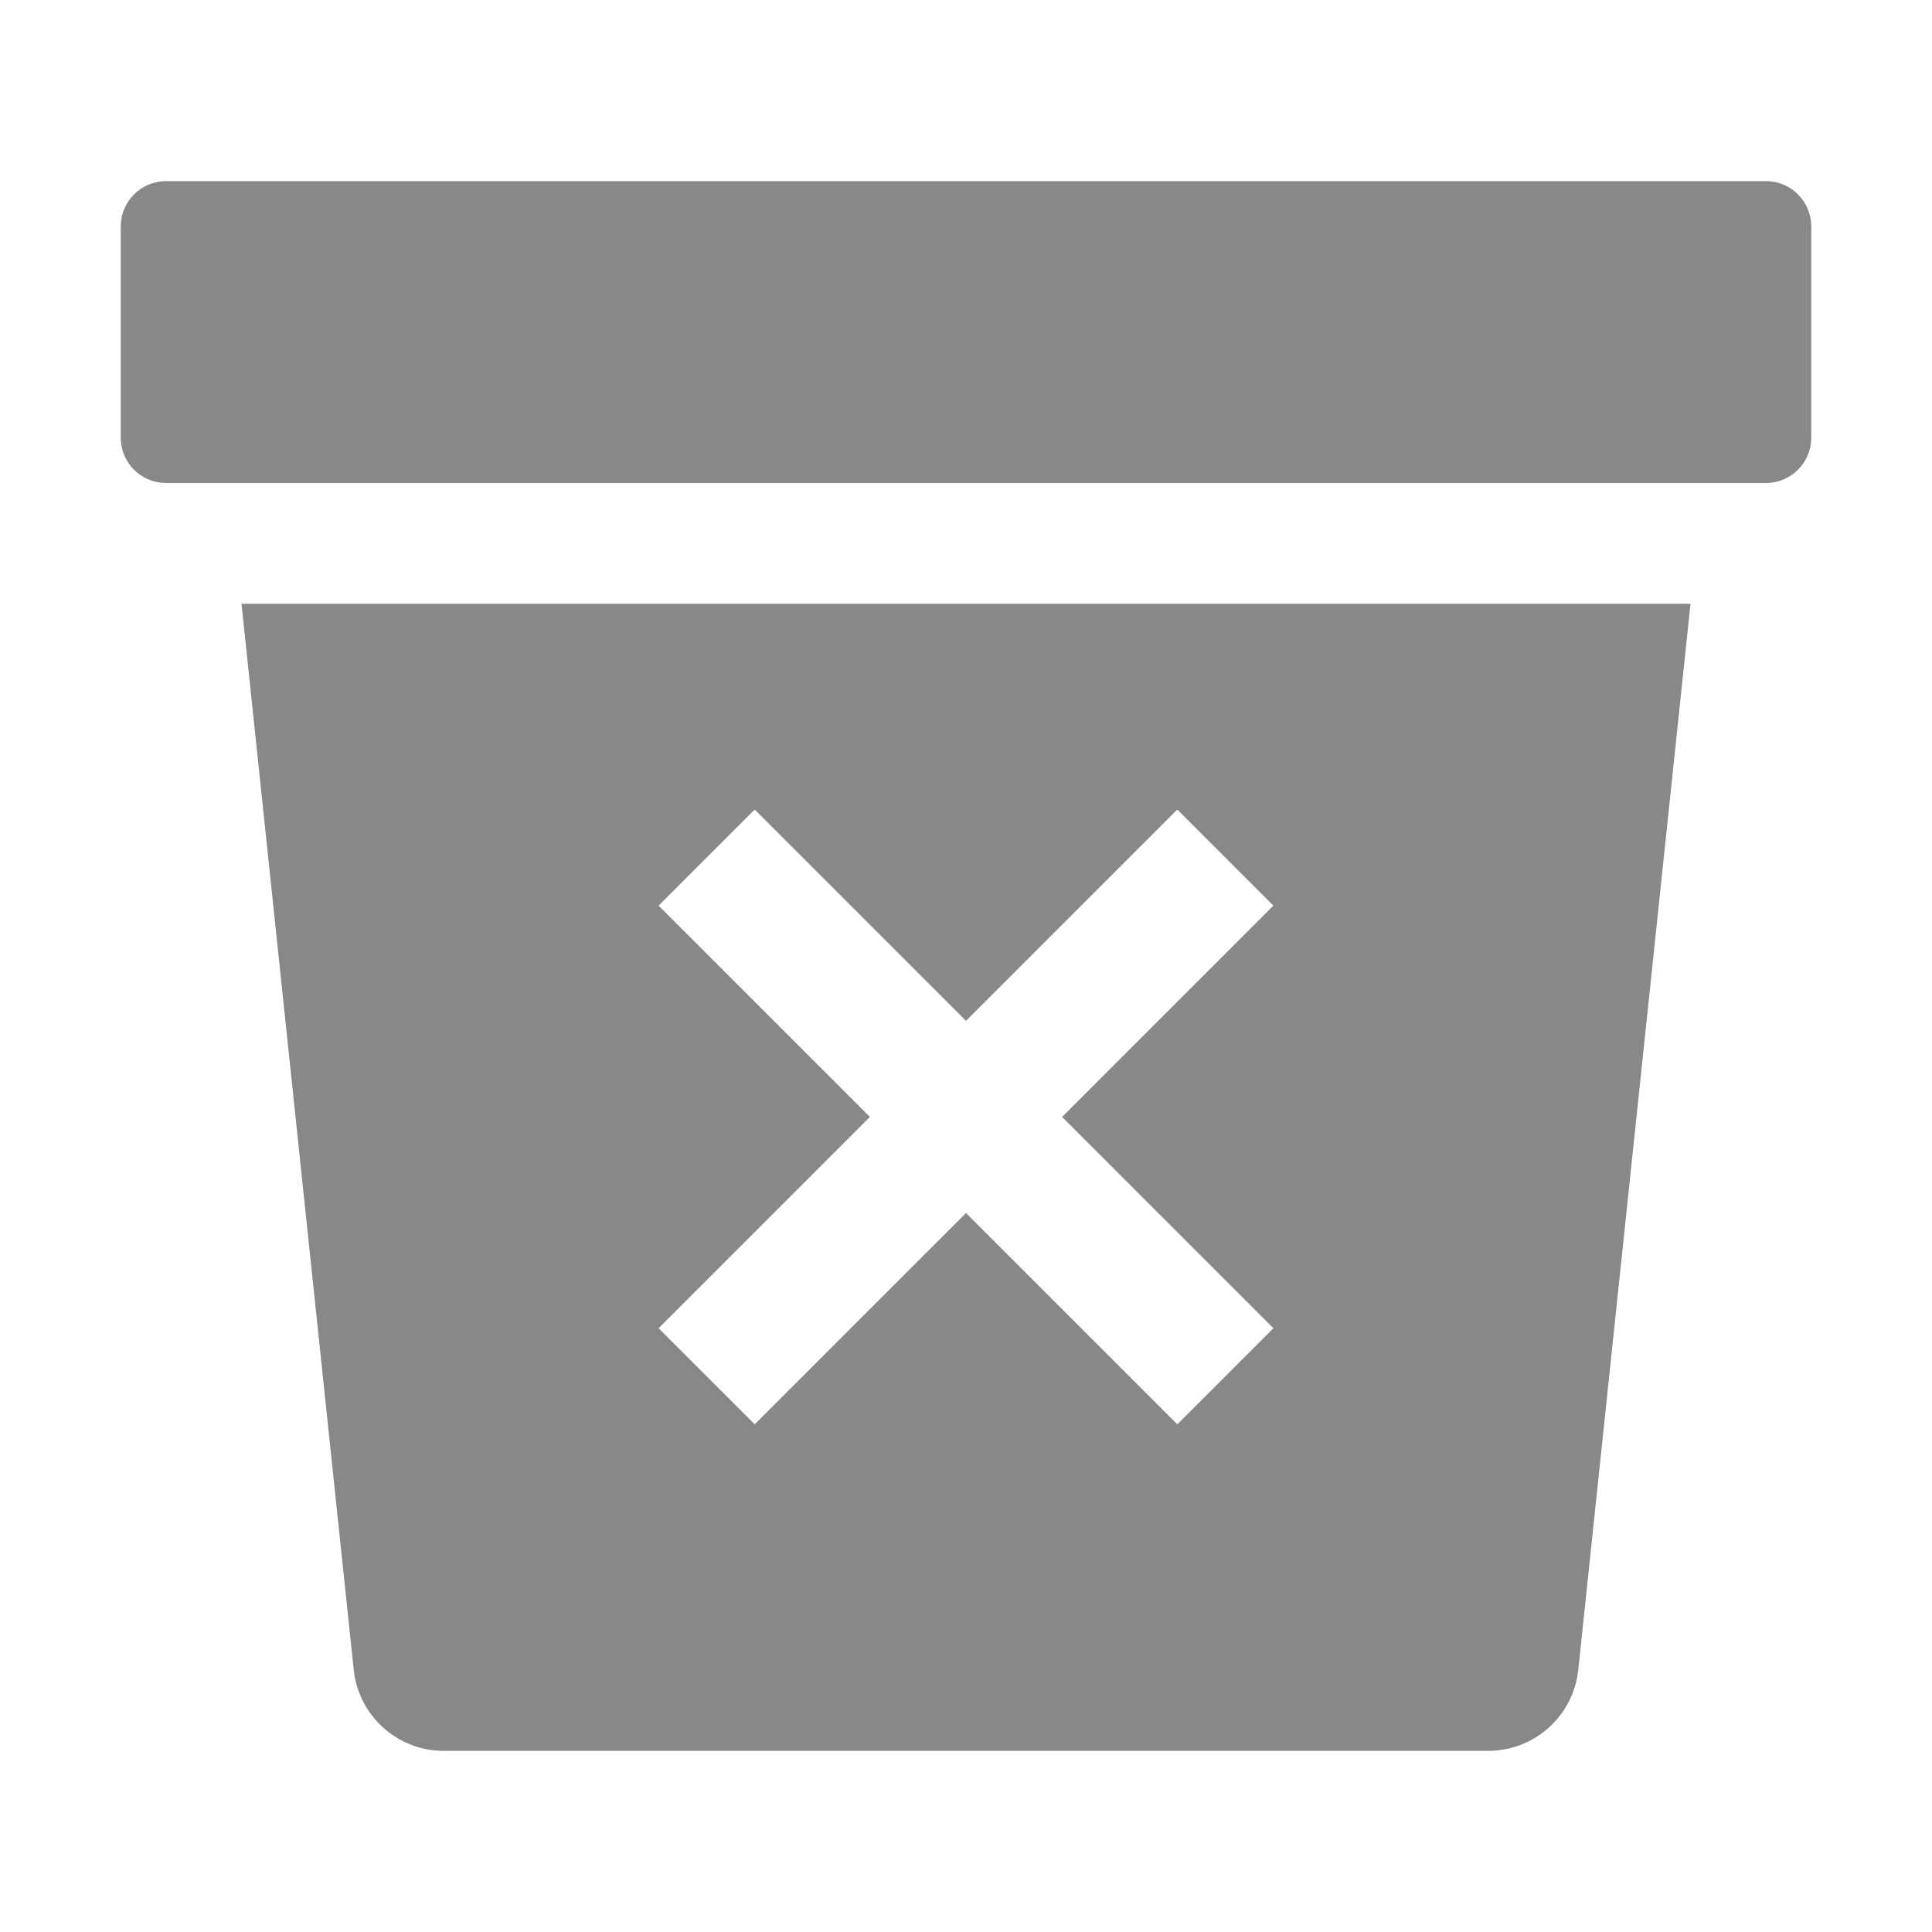
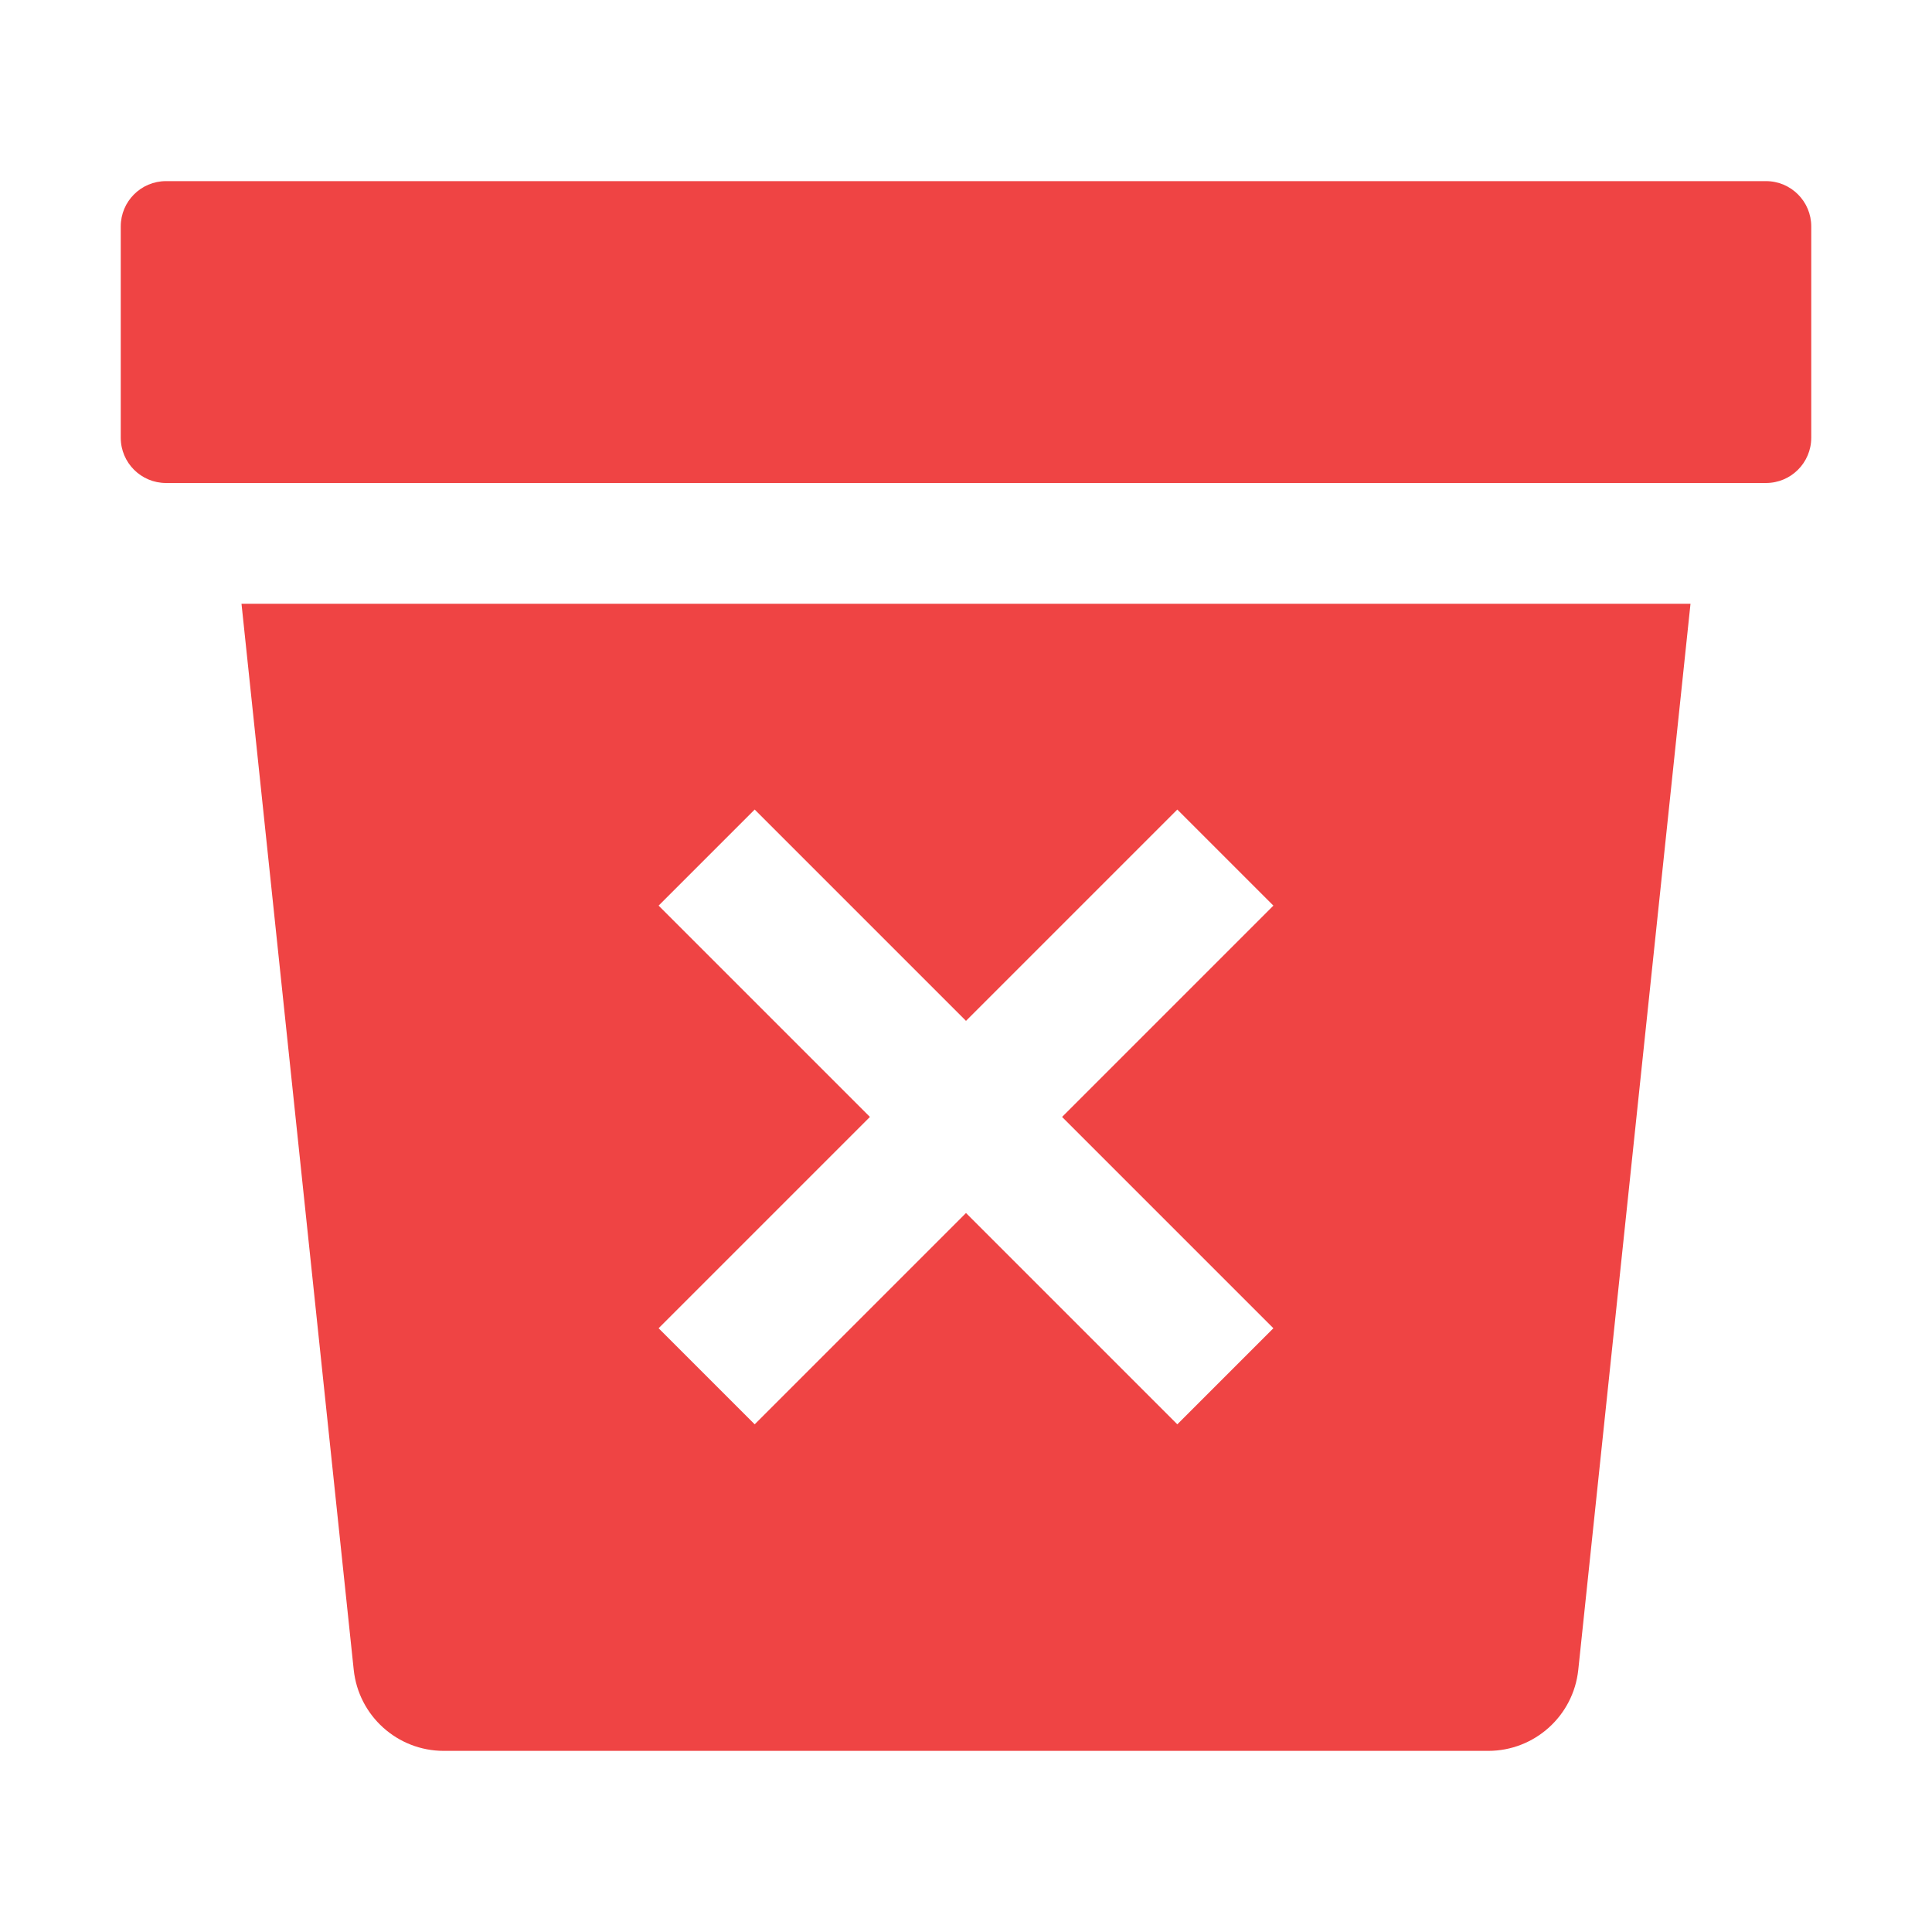
- <svg xmlns="http://www.w3.org/2000/svg" viewBox="0 0 512 512" fill="#888888">
+ <svg xmlns="http://www.w3.org/2000/svg" viewBox="0 0 512 512" fill="#ef4444">
  <path fill="none" d="M337.46 240L312 214.54l-56 56-56-56L174.54 240l56 56-56 56L200 377.46l56-56 56 56L337.46 352l-56-56 56-56z" />
  <path fill="none" d="M337.46 240L312 214.54l-56 56-56-56L174.54 240l56 56-56 56L200 377.46l56-56 56 56L337.46 352l-56-56 56-56z" />
  <path d="M64 160l29.74 282.51A24 24 0 00117.61 464h276.78a24 24 0 0023.87-21.49L448 160zm248 217.46l-56-56-56 56L174.54 352l56-56-56-56L200 214.54l56 56 56-56L337.46 240l-56 56 56 56z" />
  <rect x="32" y="48" width="448" height="80" rx="12" ry="12" />
</svg>
